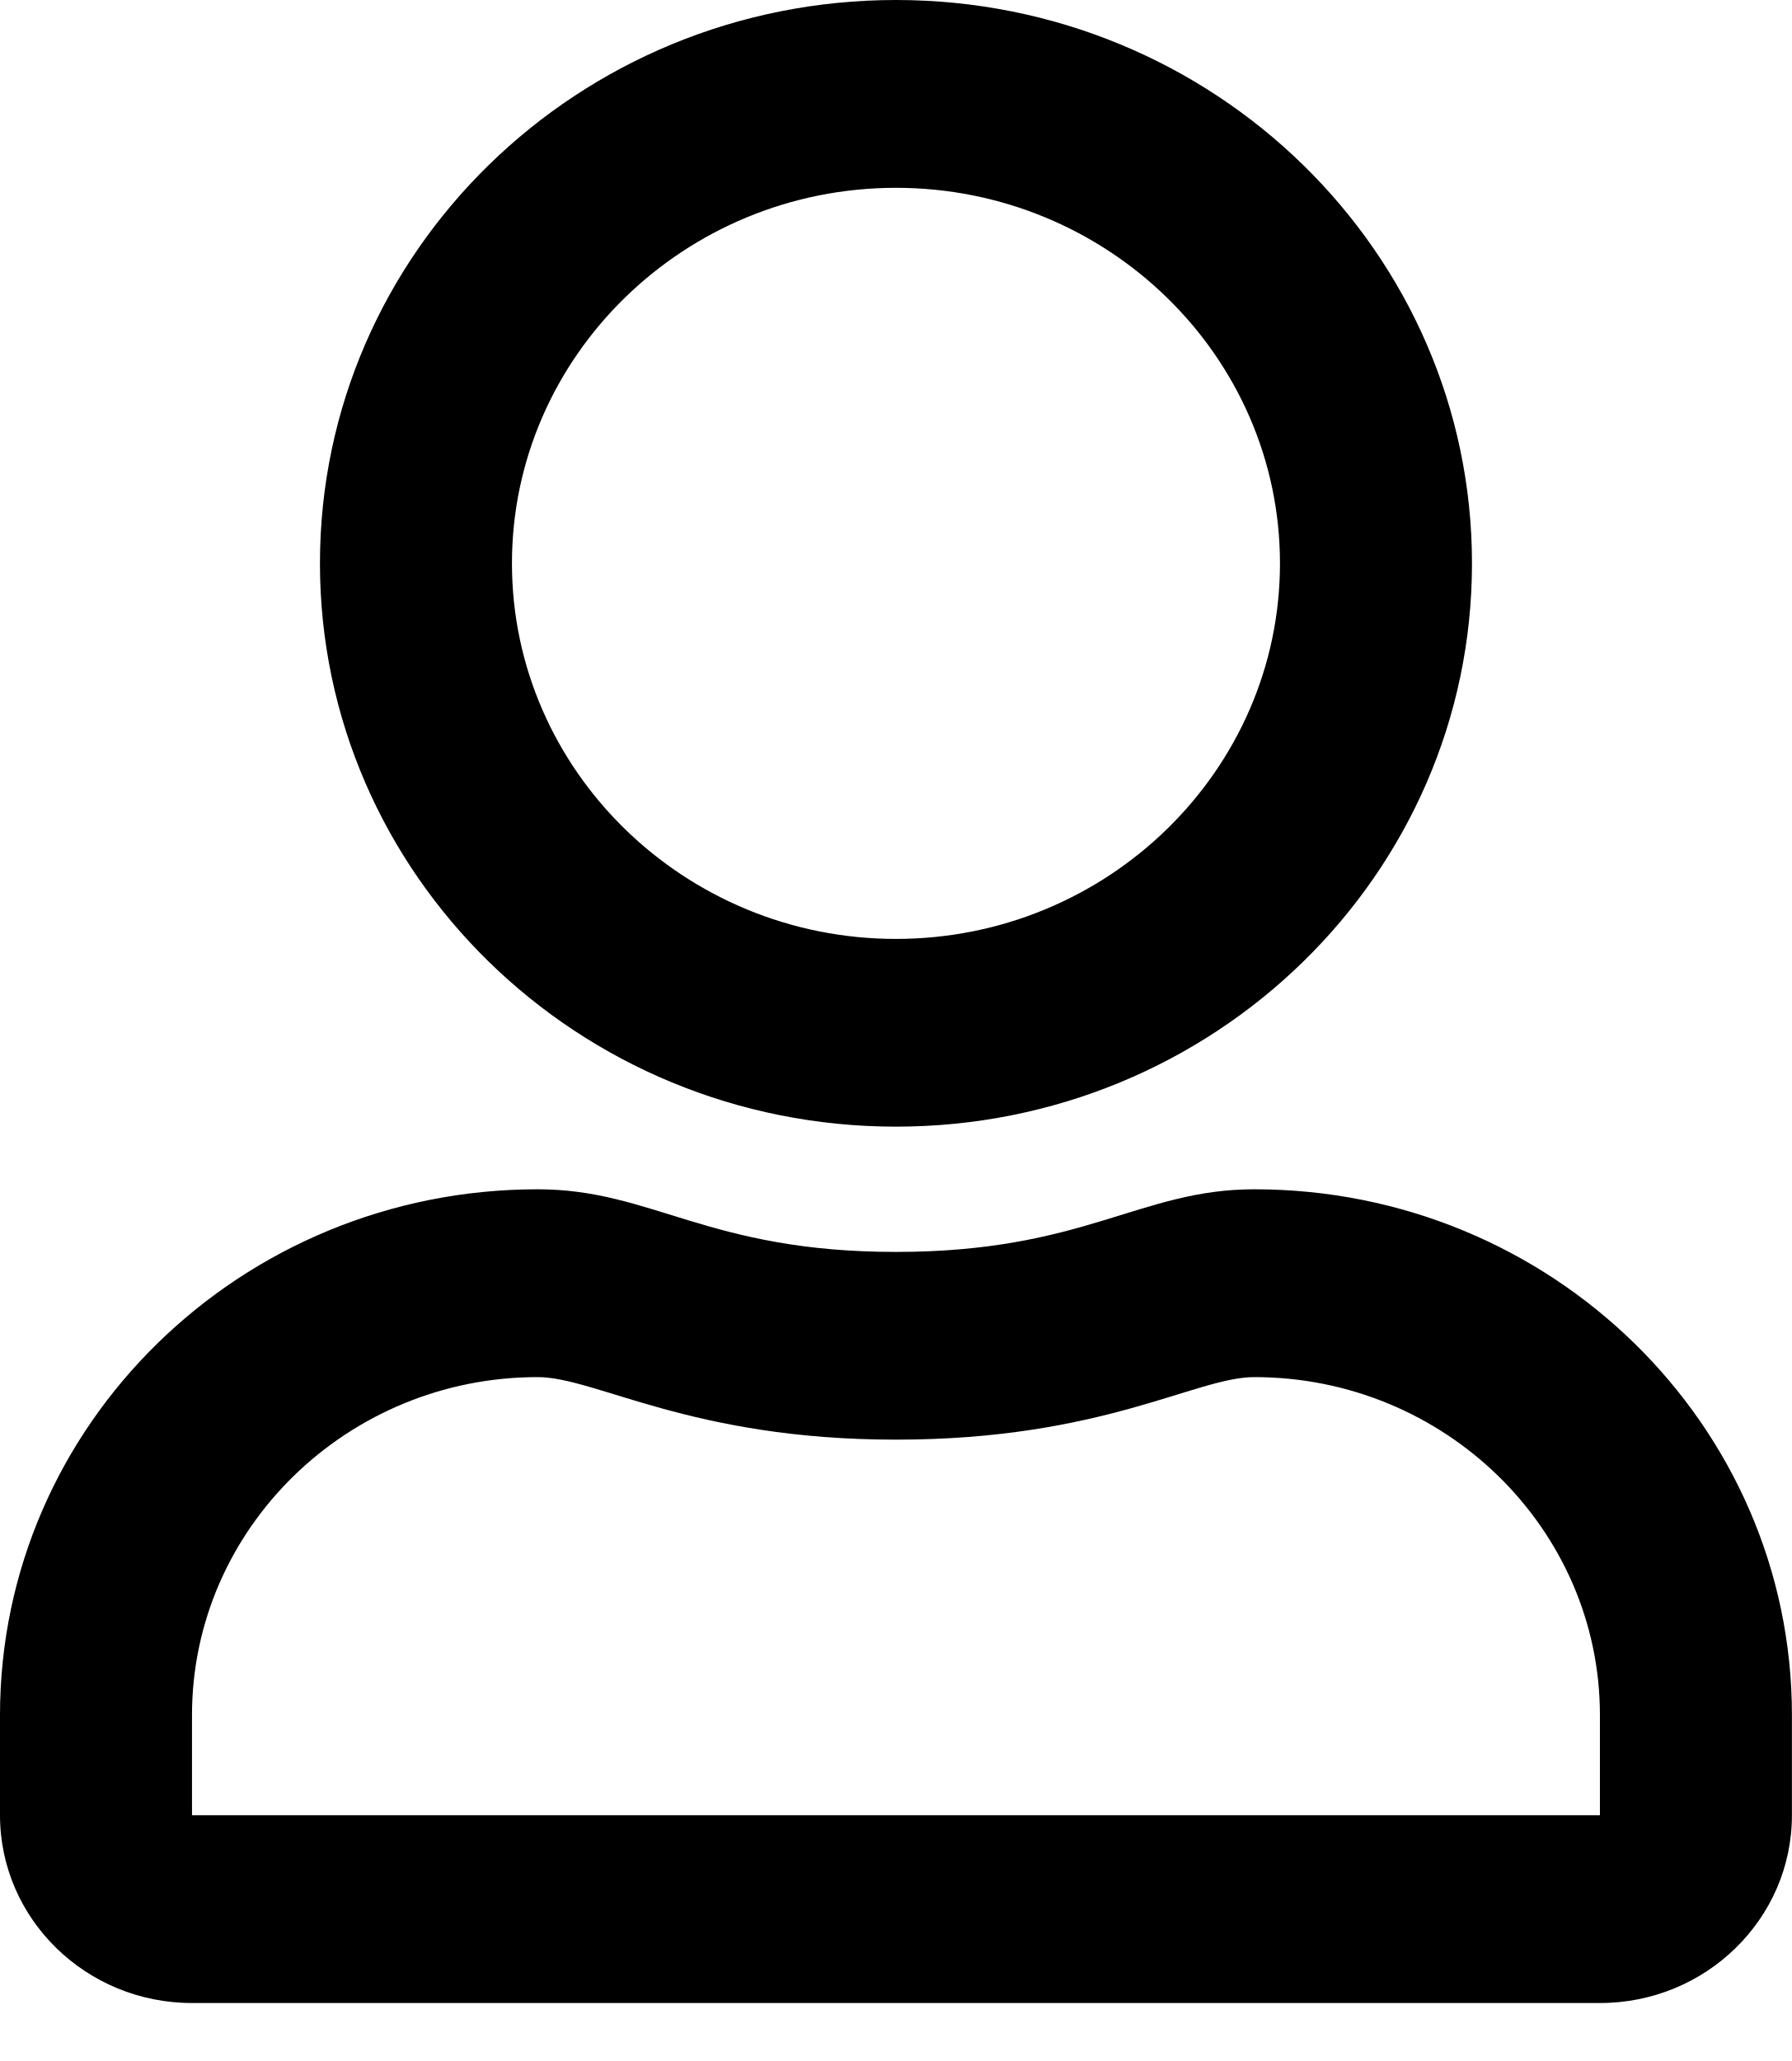
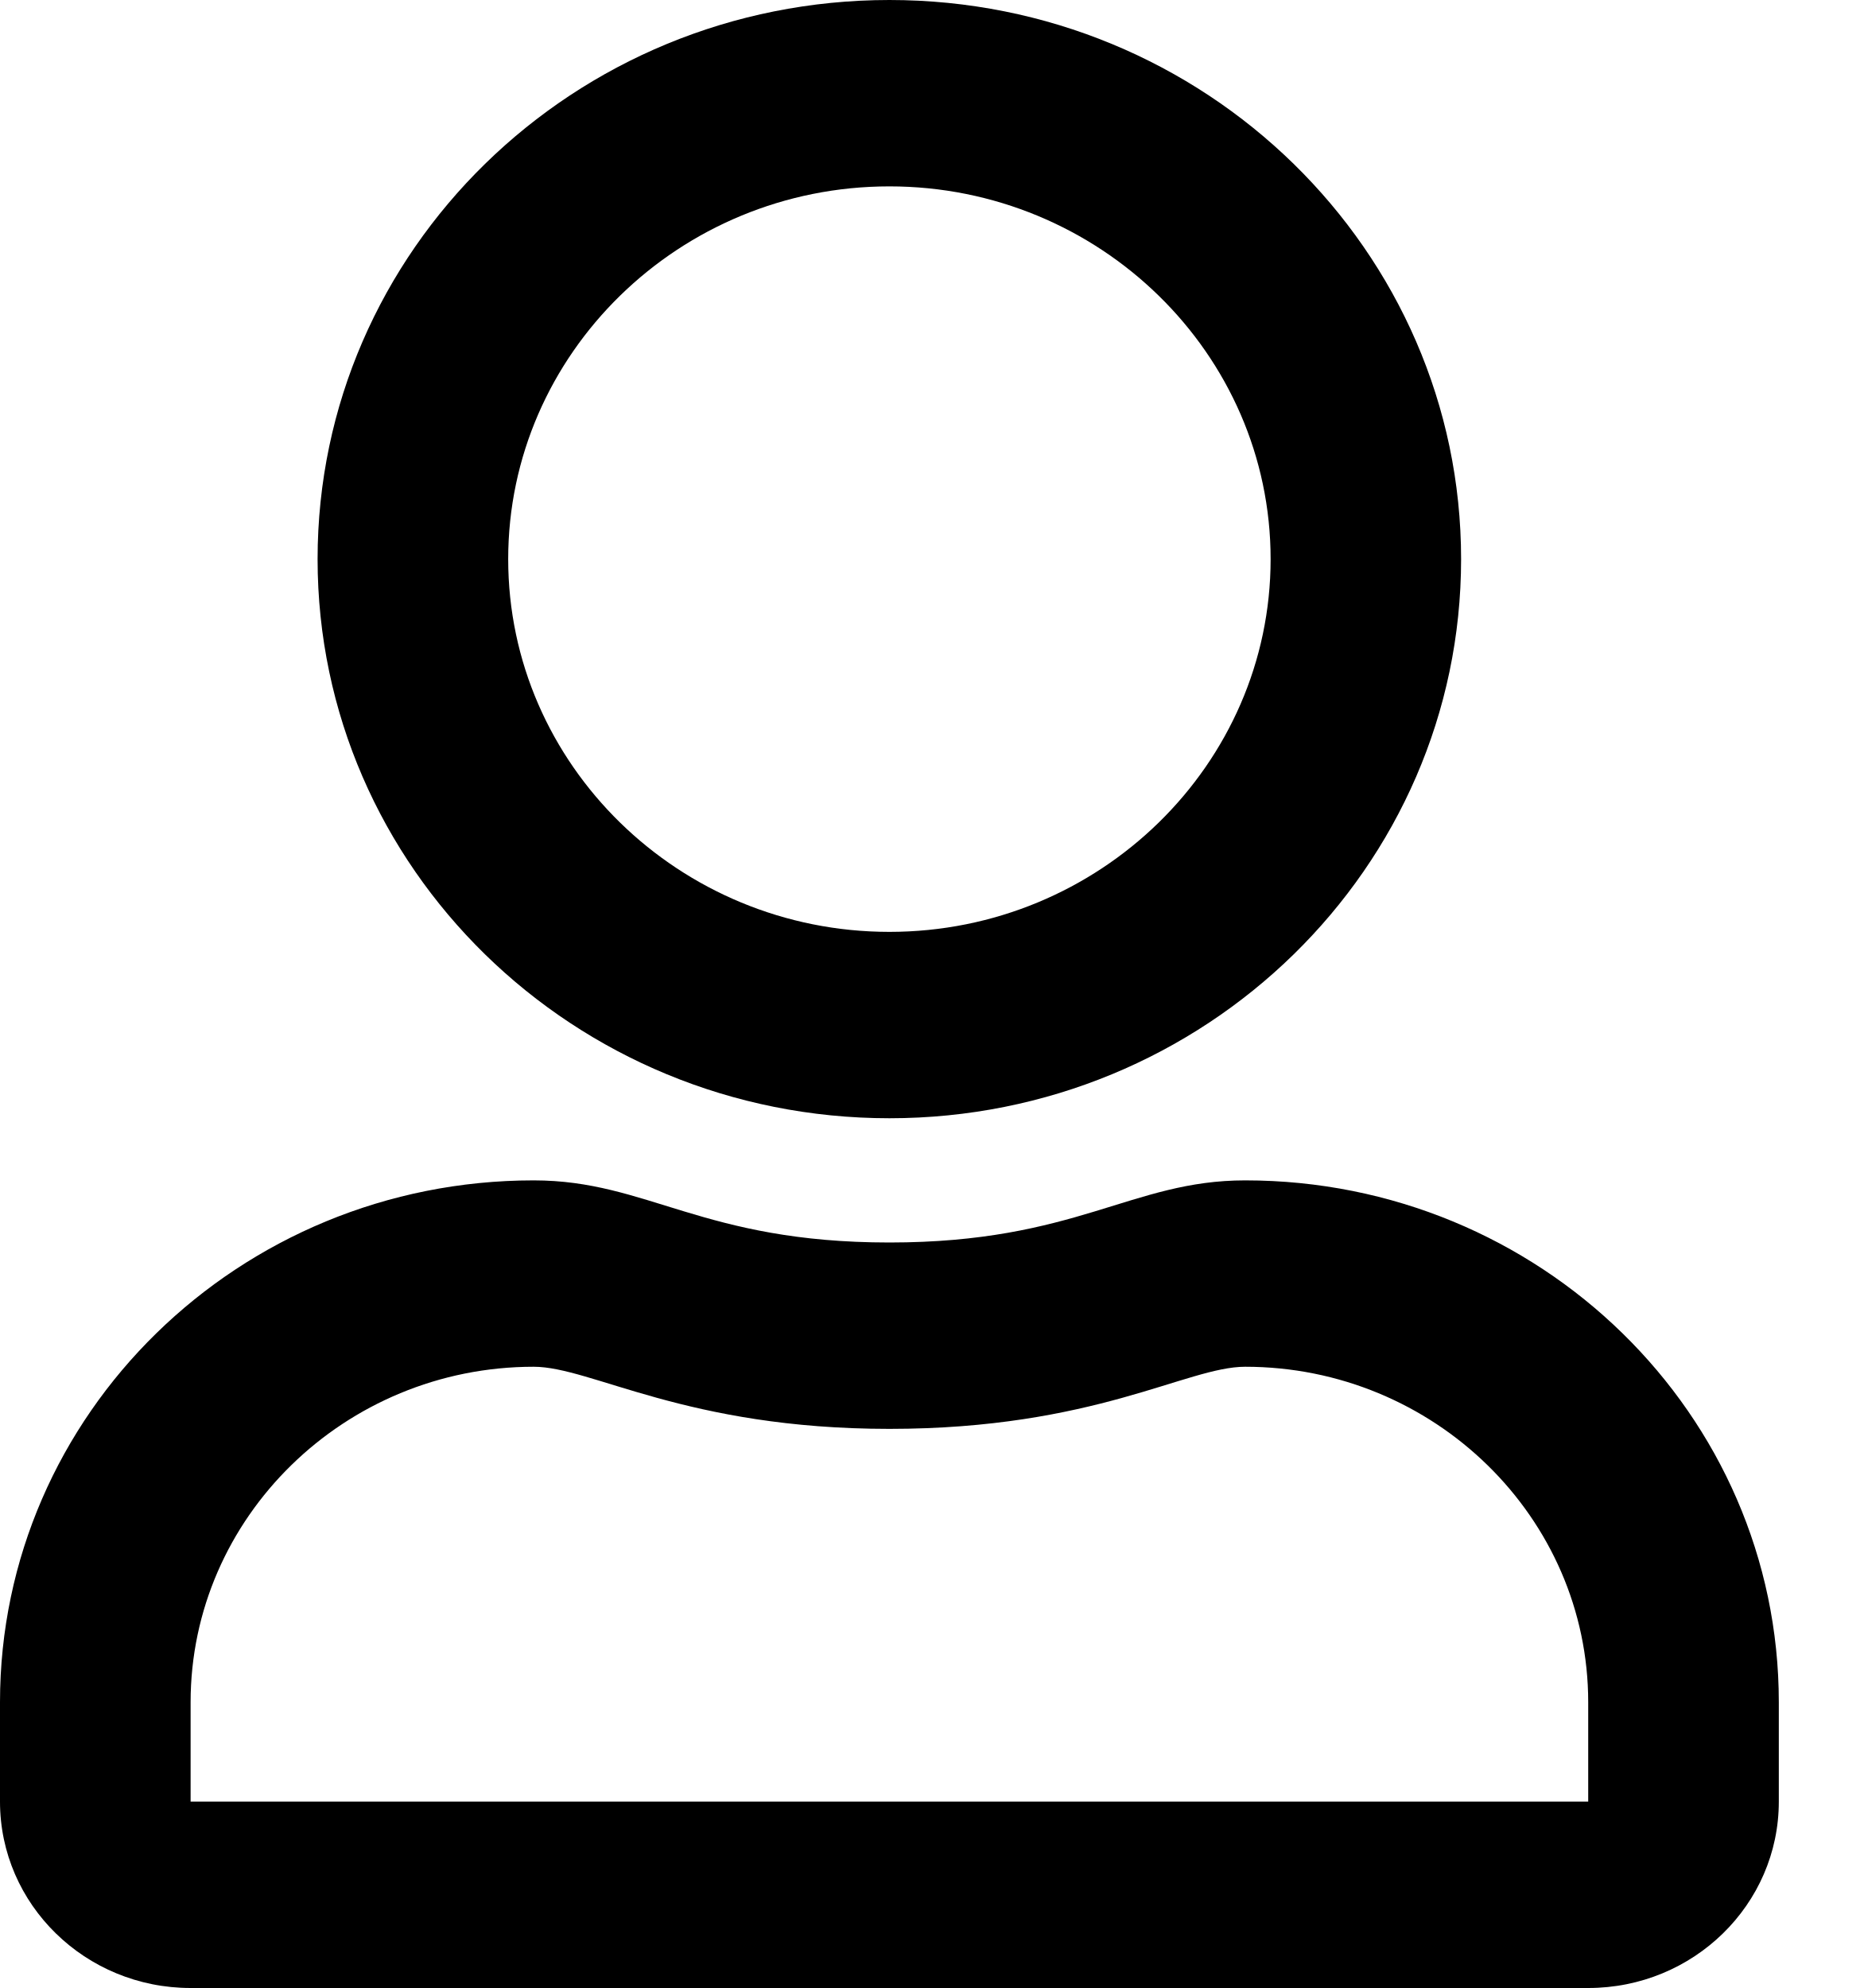
- <svg xmlns="http://www.w3.org/2000/svg" width="20" height="23" viewBox="0 0 20 23" fill="none">
-   <path d="M14 13.272C12.719 13.272 12.103 13.971 10 13.971C7.897 13.971 7.286 13.272 6 13.272C2.688 13.272 0 15.9 0 19.14V20.257C0 21.414 0.96 22.353 2.143 22.353H17.857C19.04 22.353 20 21.414 20 20.257V19.14C20 15.9 17.312 13.272 14 13.272ZM17.857 20.257H2.143V19.14C2.143 17.062 3.875 15.368 6 15.368C6.652 15.368 7.71 16.066 10 16.066C12.308 16.066 13.344 15.368 14 15.368C16.125 15.368 17.857 17.062 17.857 19.14V20.257ZM10 12.573C13.549 12.573 16.429 9.758 16.429 6.287C16.429 2.816 13.549 0 10 0C6.451 0 3.571 2.816 3.571 6.287C3.571 9.758 6.451 12.573 10 12.573ZM10 2.096C12.362 2.096 14.286 3.977 14.286 6.287C14.286 8.596 12.362 10.478 10 10.478C7.638 10.478 5.714 8.596 5.714 6.287C5.714 3.977 7.638 2.096 10 2.096Z" fill="black" />
+ <svg xmlns="http://www.w3.org/2000/svg" width="15" height="16" viewBox="0 0 15 16" fill="none">
+   <path d="M10.021 9.5C9.104 9.5 8.663 10 7.158 10C5.653 10 5.215 9.5 4.295 9.5C1.924 9.5 0 11.381 0 13.7V14.5C0 15.328 0.687 16 1.534 16H12.782C13.629 16 14.316 15.328 14.316 14.5V13.7C14.316 11.381 12.392 9.5 10.021 9.5ZM12.782 14.5H1.534V13.7C1.534 12.213 2.774 11 4.295 11C4.761 11 5.519 11.5 7.158 11.5C8.81 11.5 9.551 11 10.021 11C11.542 11 12.782 12.213 12.782 13.7V14.5ZM7.158 9C9.698 9 11.759 6.984 11.759 4.5C11.759 2.016 9.698 0 7.158 0C4.617 0 2.556 2.016 2.556 4.5C2.556 6.984 4.617 9 7.158 9ZM7.158 1.5C8.848 1.5 10.226 2.847 10.226 4.5C10.226 6.153 8.848 7.5 7.158 7.5C5.467 7.5 4.09 6.153 4.09 4.5C4.09 2.847 5.467 1.5 7.158 1.5Z" fill="black" />
</svg>
